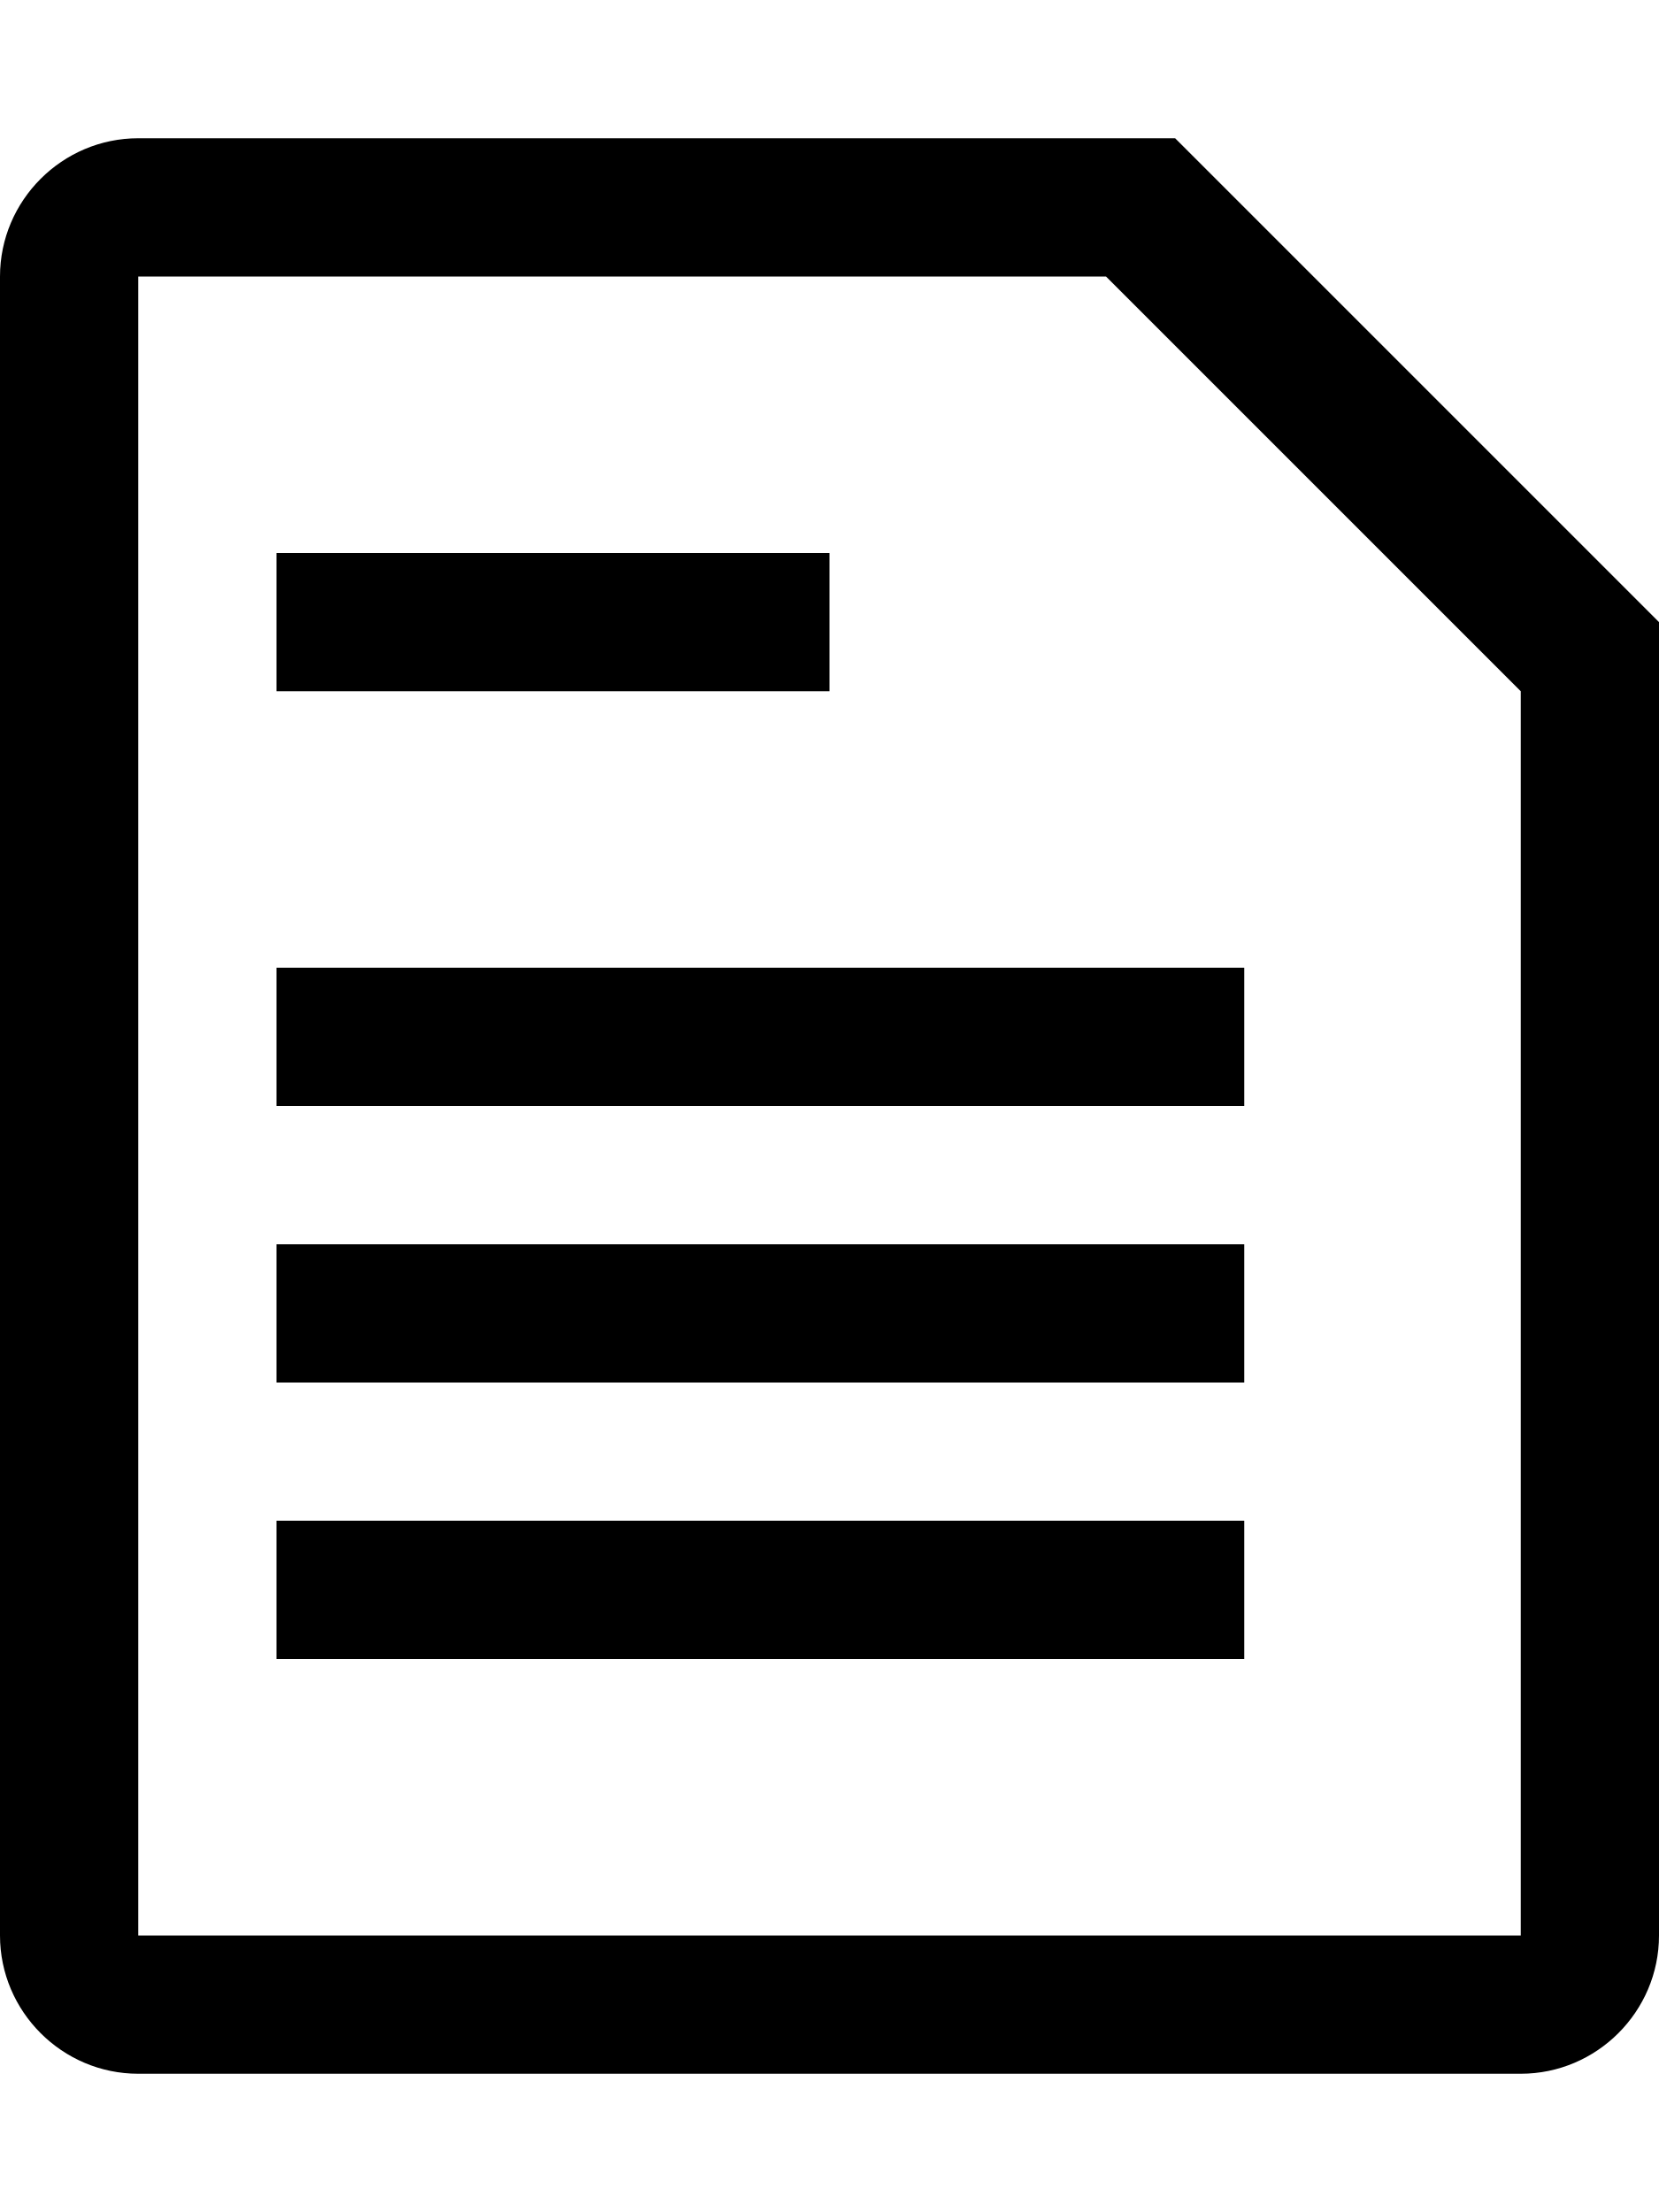
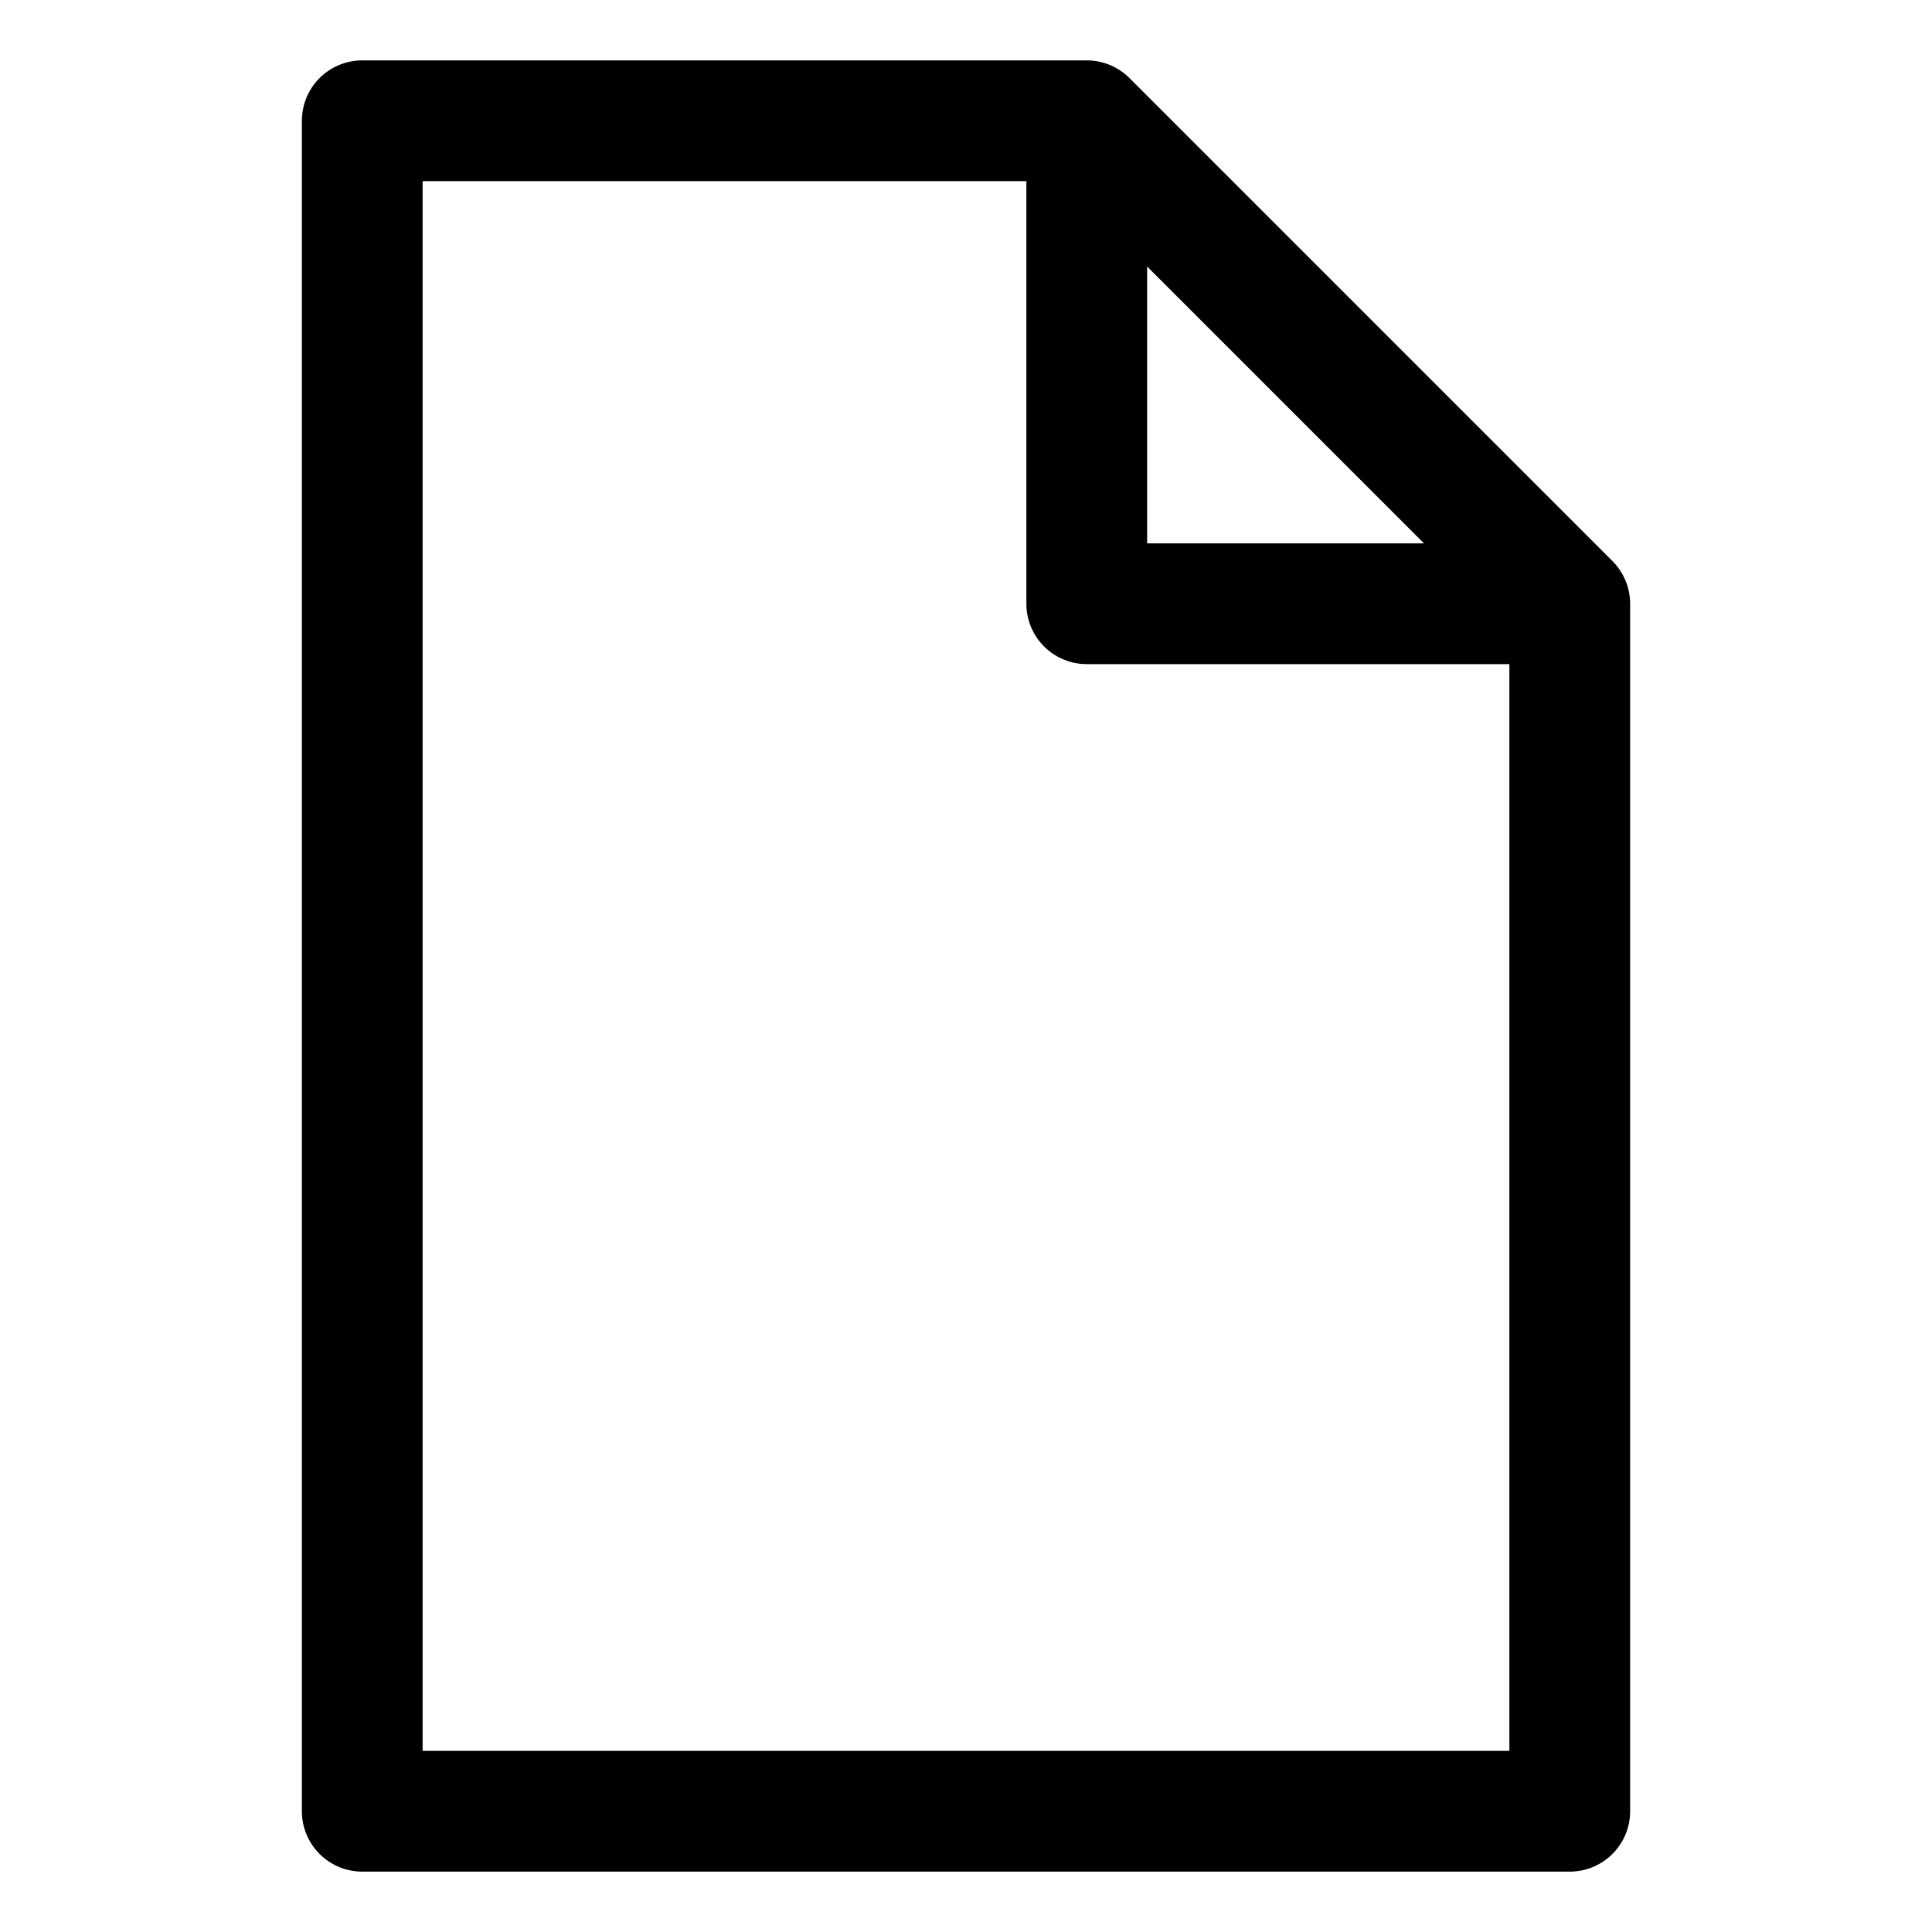
- <svg xmlns="http://www.w3.org/2000/svg" width="12px" height="16px" viewBox="0 0 12 16" version="1.1">
-   <defs />
-   <g id="Octicons" stroke="none" stroke-width="1" fill="none" fill-rule="evenodd">
-     <g id="file" fill="#000000">
-       <path d="M6,5 L2,5 L2,4 L6,4 L6,5 L6,5 Z M2,8 L9,8 L9,7 L2,7 L2,8 L2,8 Z M2,10 L9,10 L9,9 L2,9 L2,10 L2,10 Z M2,12 L9,12 L9,11 L2,11 L2,12 L2,12 Z M12,4.5 L12,14 C12,14.55 11.55,15 11,15 L1,15 C0.45,15 0,14.55 0,14 L0,2 C0,1.45 0.45,1 1,1 L8.5,1 L12,4.5 L12,4.5 Z M11,5 L8,2 L1,2 L1,14 L11,14 L11,5 L11,5 Z" id="Shape" />
-     </g>
-   </g>
+ <svg xmlns="http://www.w3.org/2000/svg" id="i-file" viewBox="0 0 32 32" width="32" height="32" fill="none" stroke="currentcolor" stroke-linecap="round" stroke-linejoin="round" stroke-width="2">
+   <path d="M6 2 L6 30 26 30 26 10 18 2 Z M18 2 L18 10 26 10" />
</svg>
